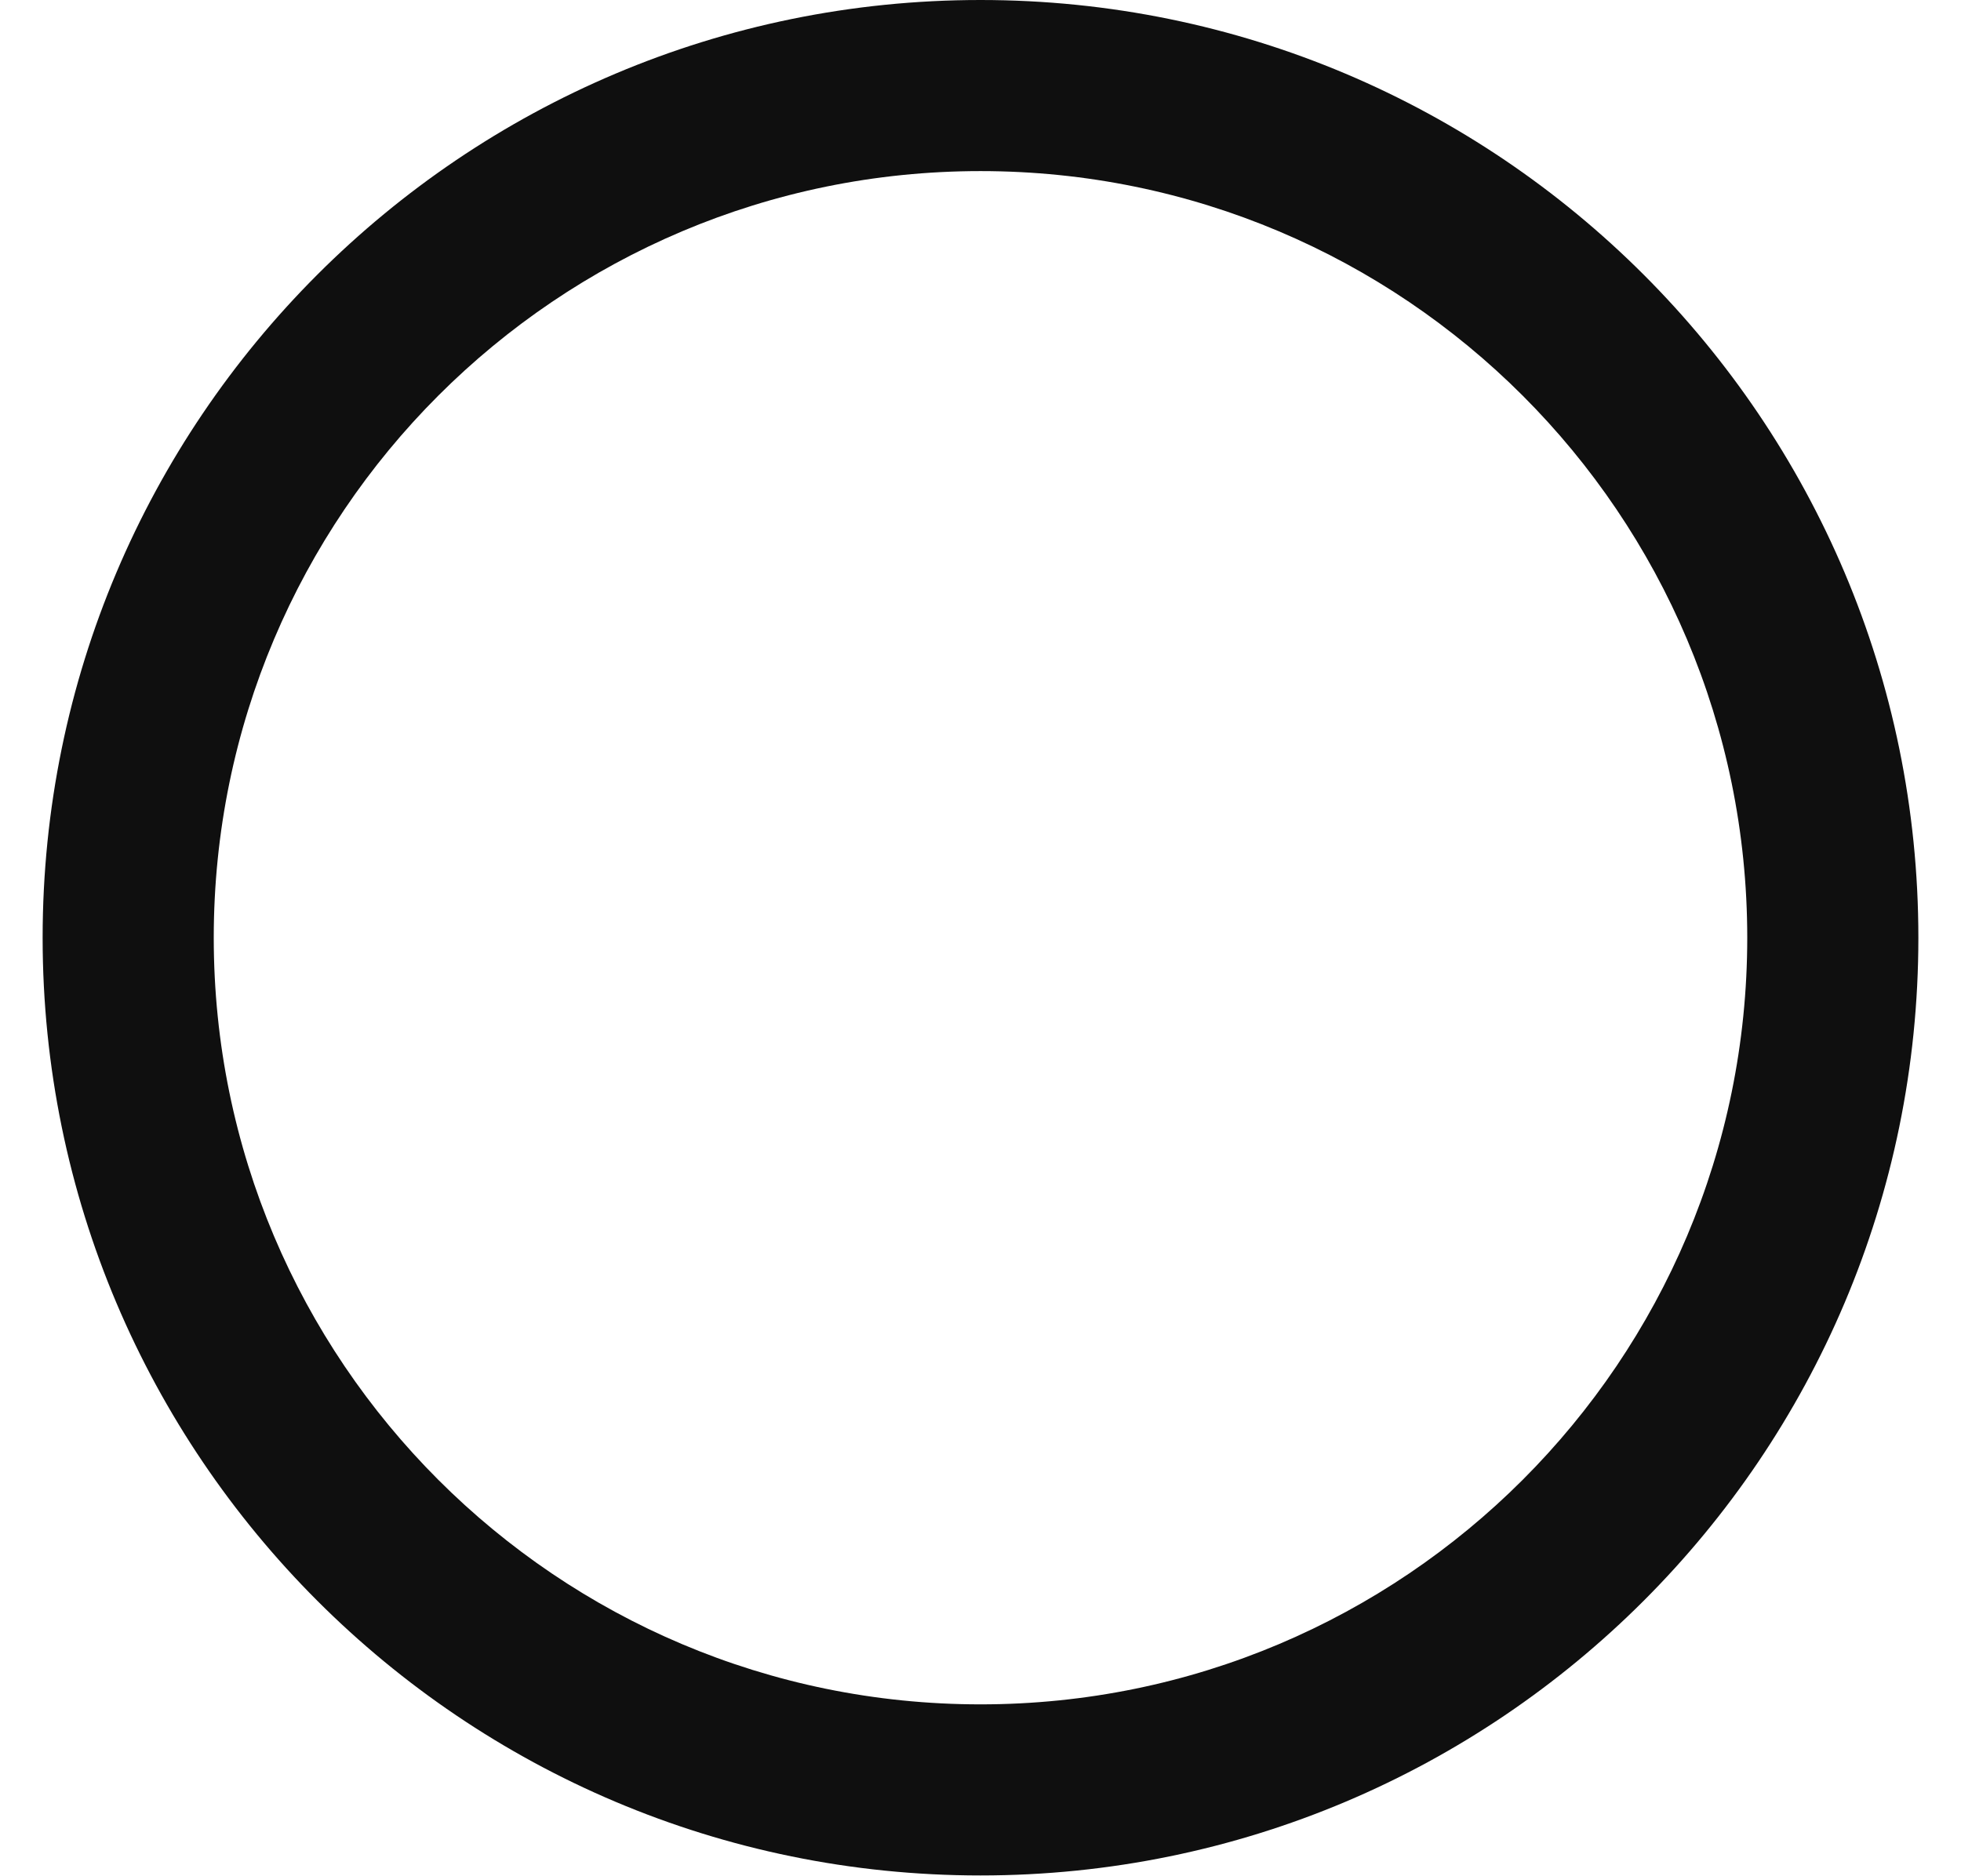
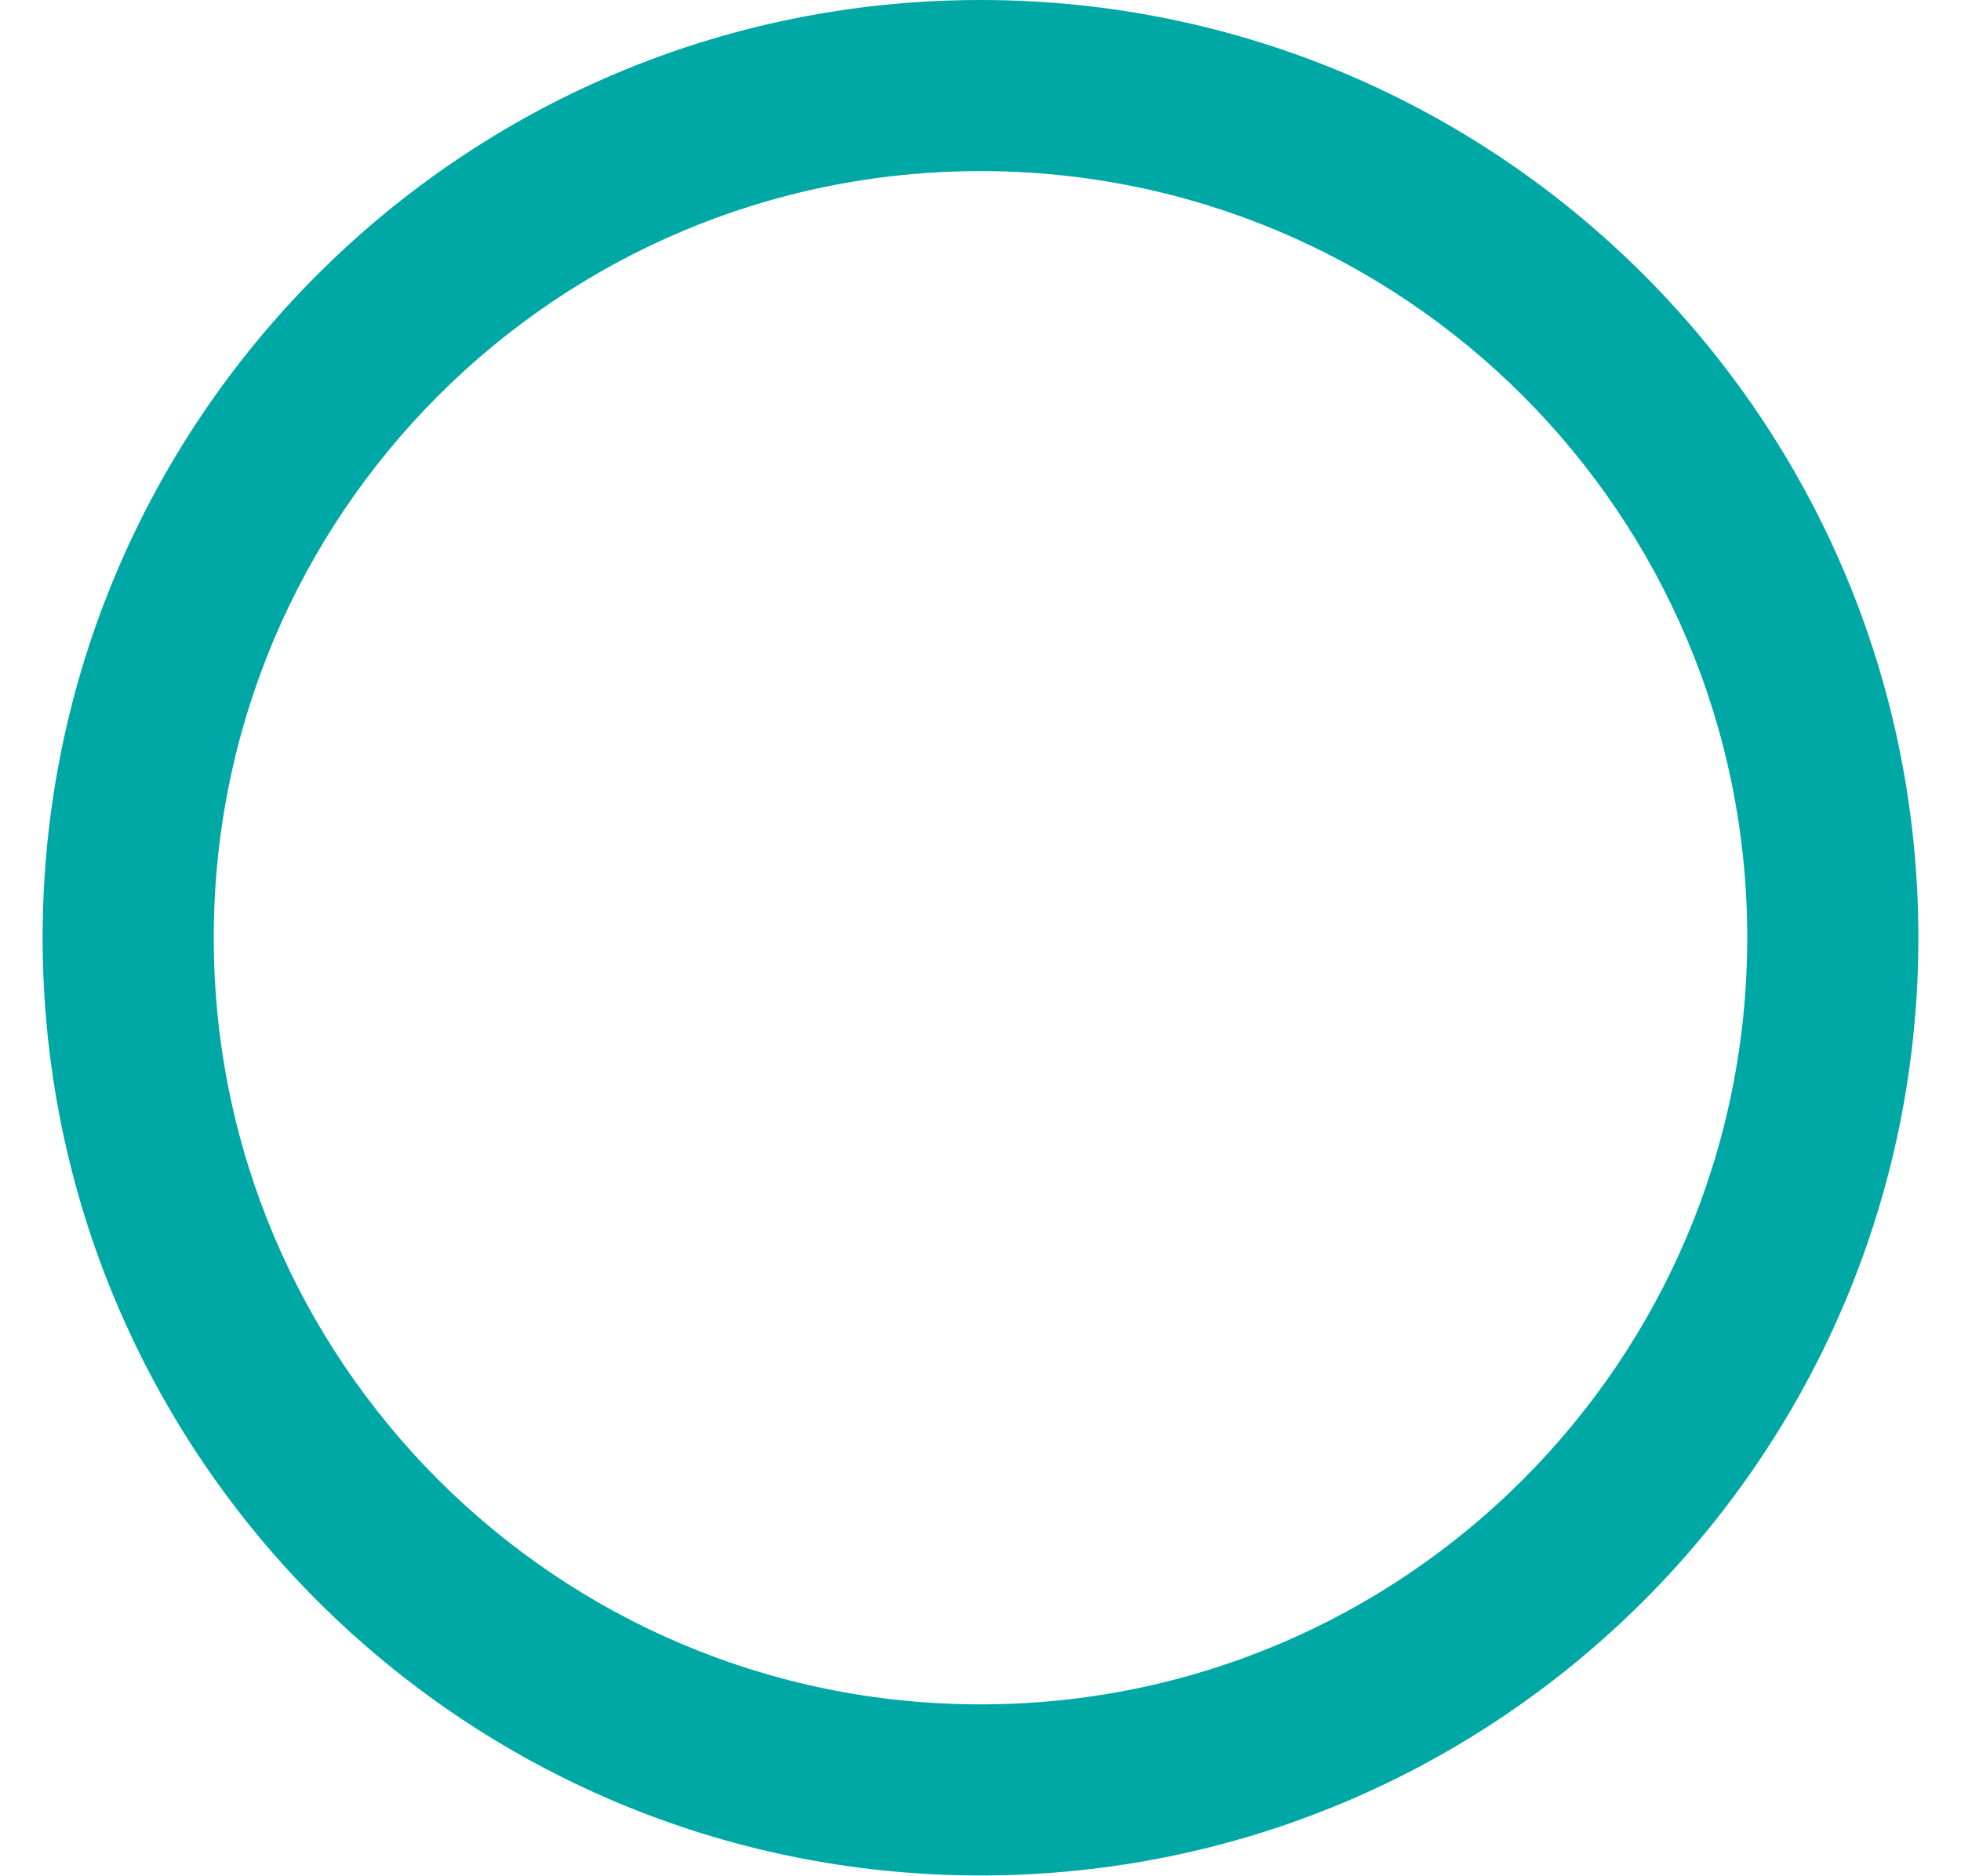
<svg xmlns="http://www.w3.org/2000/svg" width="23" height="22" viewBox="0 0 23 22" fill="none">
-   <path fill-rule="evenodd" clip-rule="evenodd" d="M11.5 22C17.575 22 22.5 17.075 22.5 11C22.5 4.925 17.575 0 11.5 0C5.425 0 0.5 4.925 0.5 11C0.5 17.075 5.425 22 11.5 22ZM11.5 19.993C6.533 19.993 2.507 15.967 2.507 11C2.507 6.033 6.533 2.007 11.5 2.007C16.467 2.007 20.493 6.033 20.493 11C20.493 15.967 16.467 19.993 11.5 19.993Z" fill="#0F0F0F" />
+   <path id="icon" fill-rule="evenodd" clip-rule="evenodd" d="M11.5 22C17.575 22 22.5 17.075 22.5 11C22.5 4.925 17.575 0 11.5 0C5.425 0 0.5 4.925 0.5 11C0.5 17.075 5.425 22 11.5 22ZM11.5 19.993C6.533 19.993 2.507 15.967 2.507 11C2.507 6.033 6.533 2.007 11.5 2.007C16.467 2.007 20.493 6.033 20.493 11C20.493 15.967 16.467 19.993 11.5 19.993Z" fill="#00A8A5" />
</svg>
